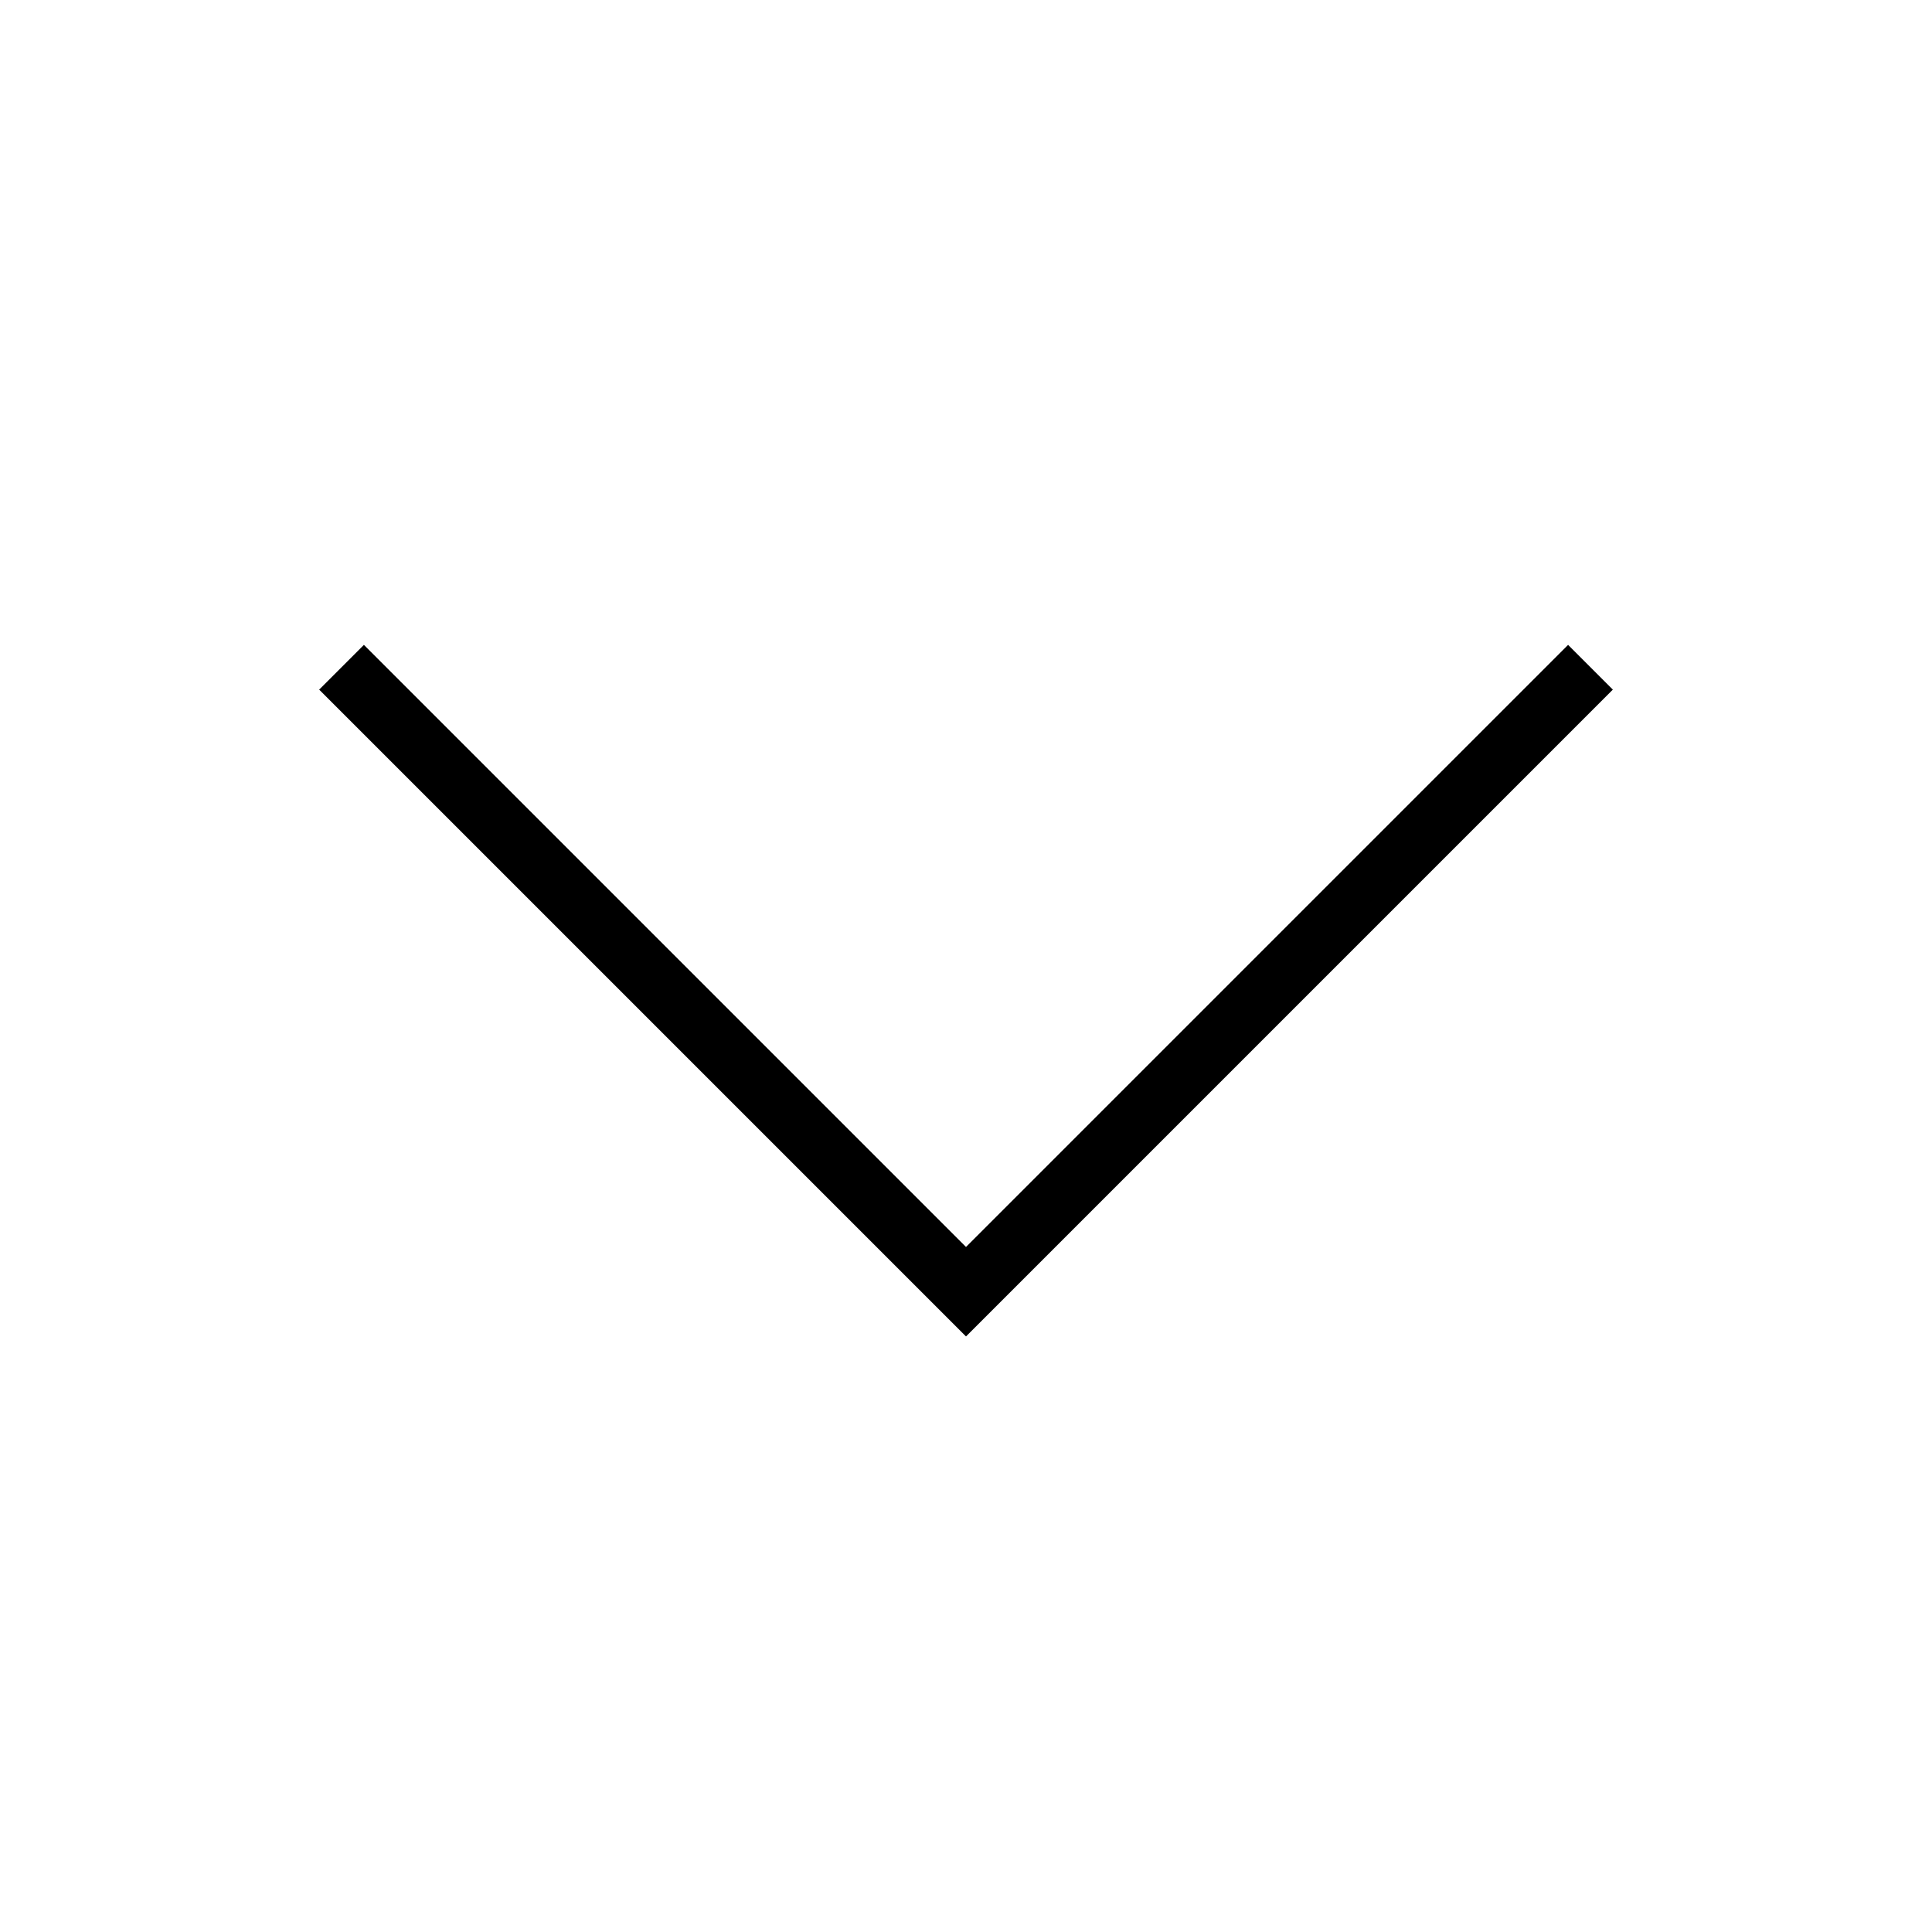
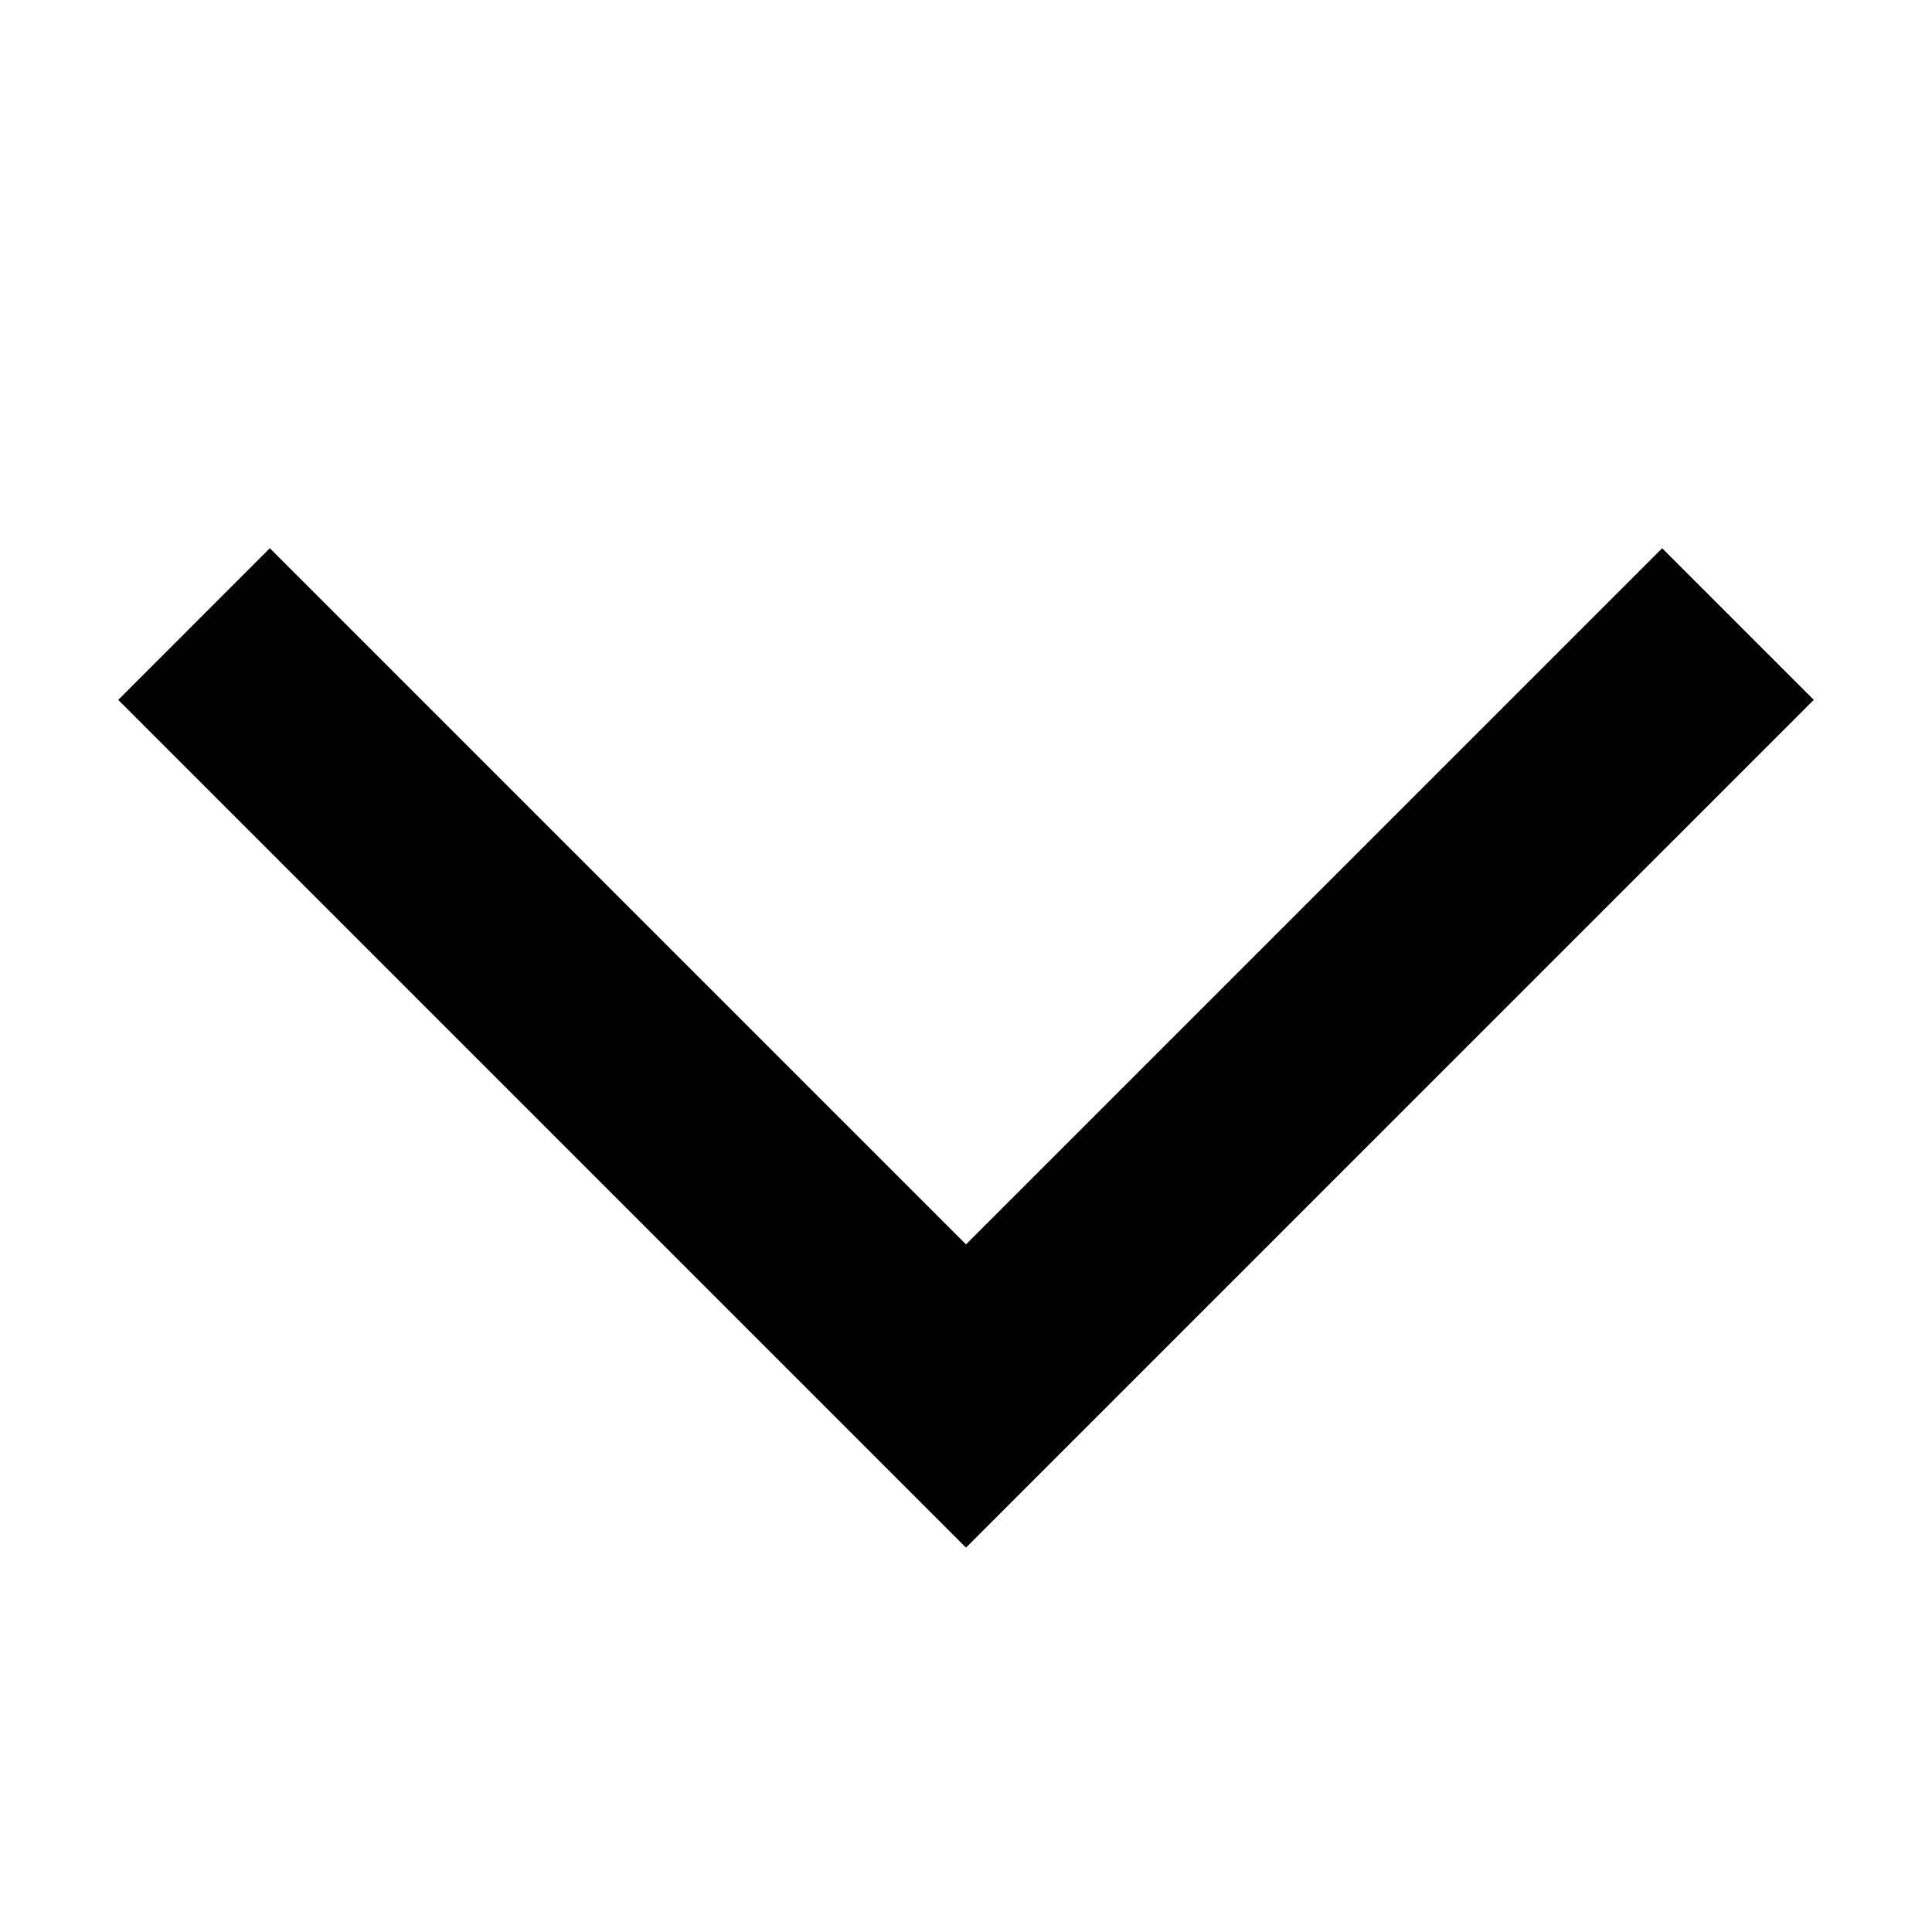
<svg xmlns="http://www.w3.org/2000/svg" version="1.1" id="Layer_1" x="0px" y="0px" width="1000px" height="1000px" viewBox="0 0 1000 1000" enable-background="new 0 0 1000 1000" xml:space="preserve">
-   <polyline points="834.802,356.945 811.644,333.787 500,645.431 188.356,333.786 165.198,356.944 499.999,691.745 " />
+   <polyline points="938.802,362.245 860.329,283.772 499.999,644.102 139.669,283.771 61.198,362.243 499.999,801.044 " />
</svg>
